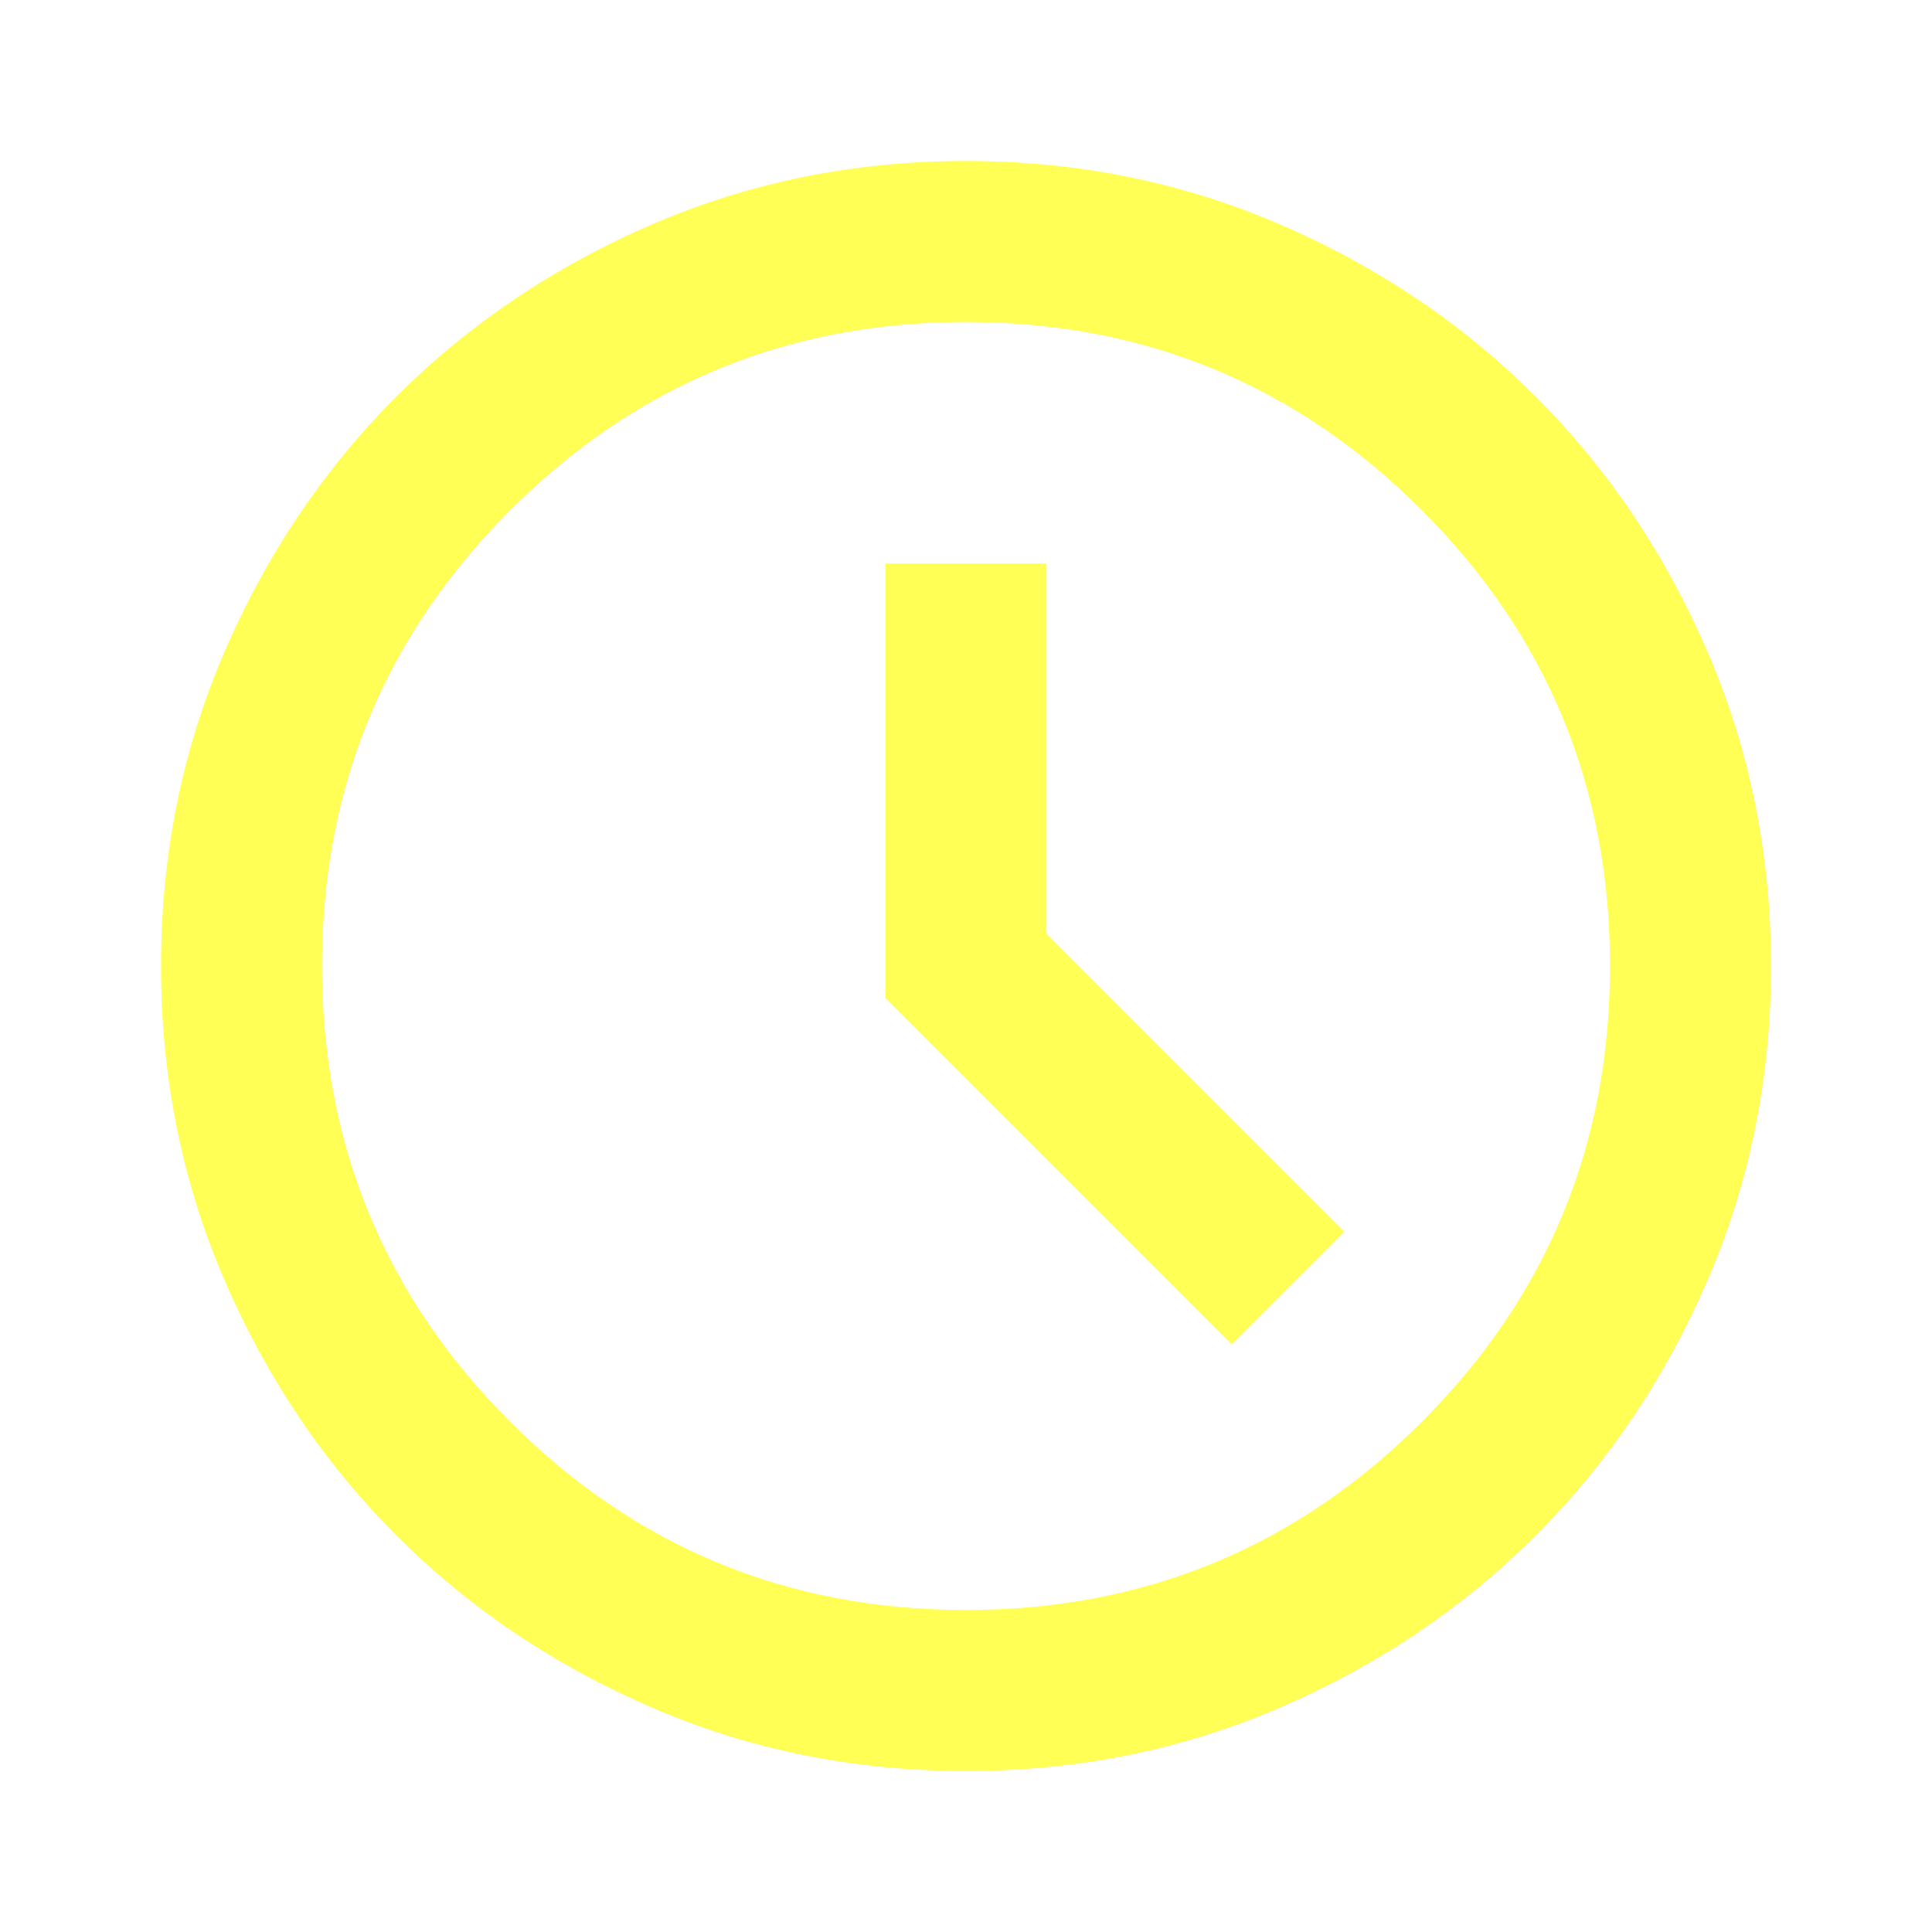
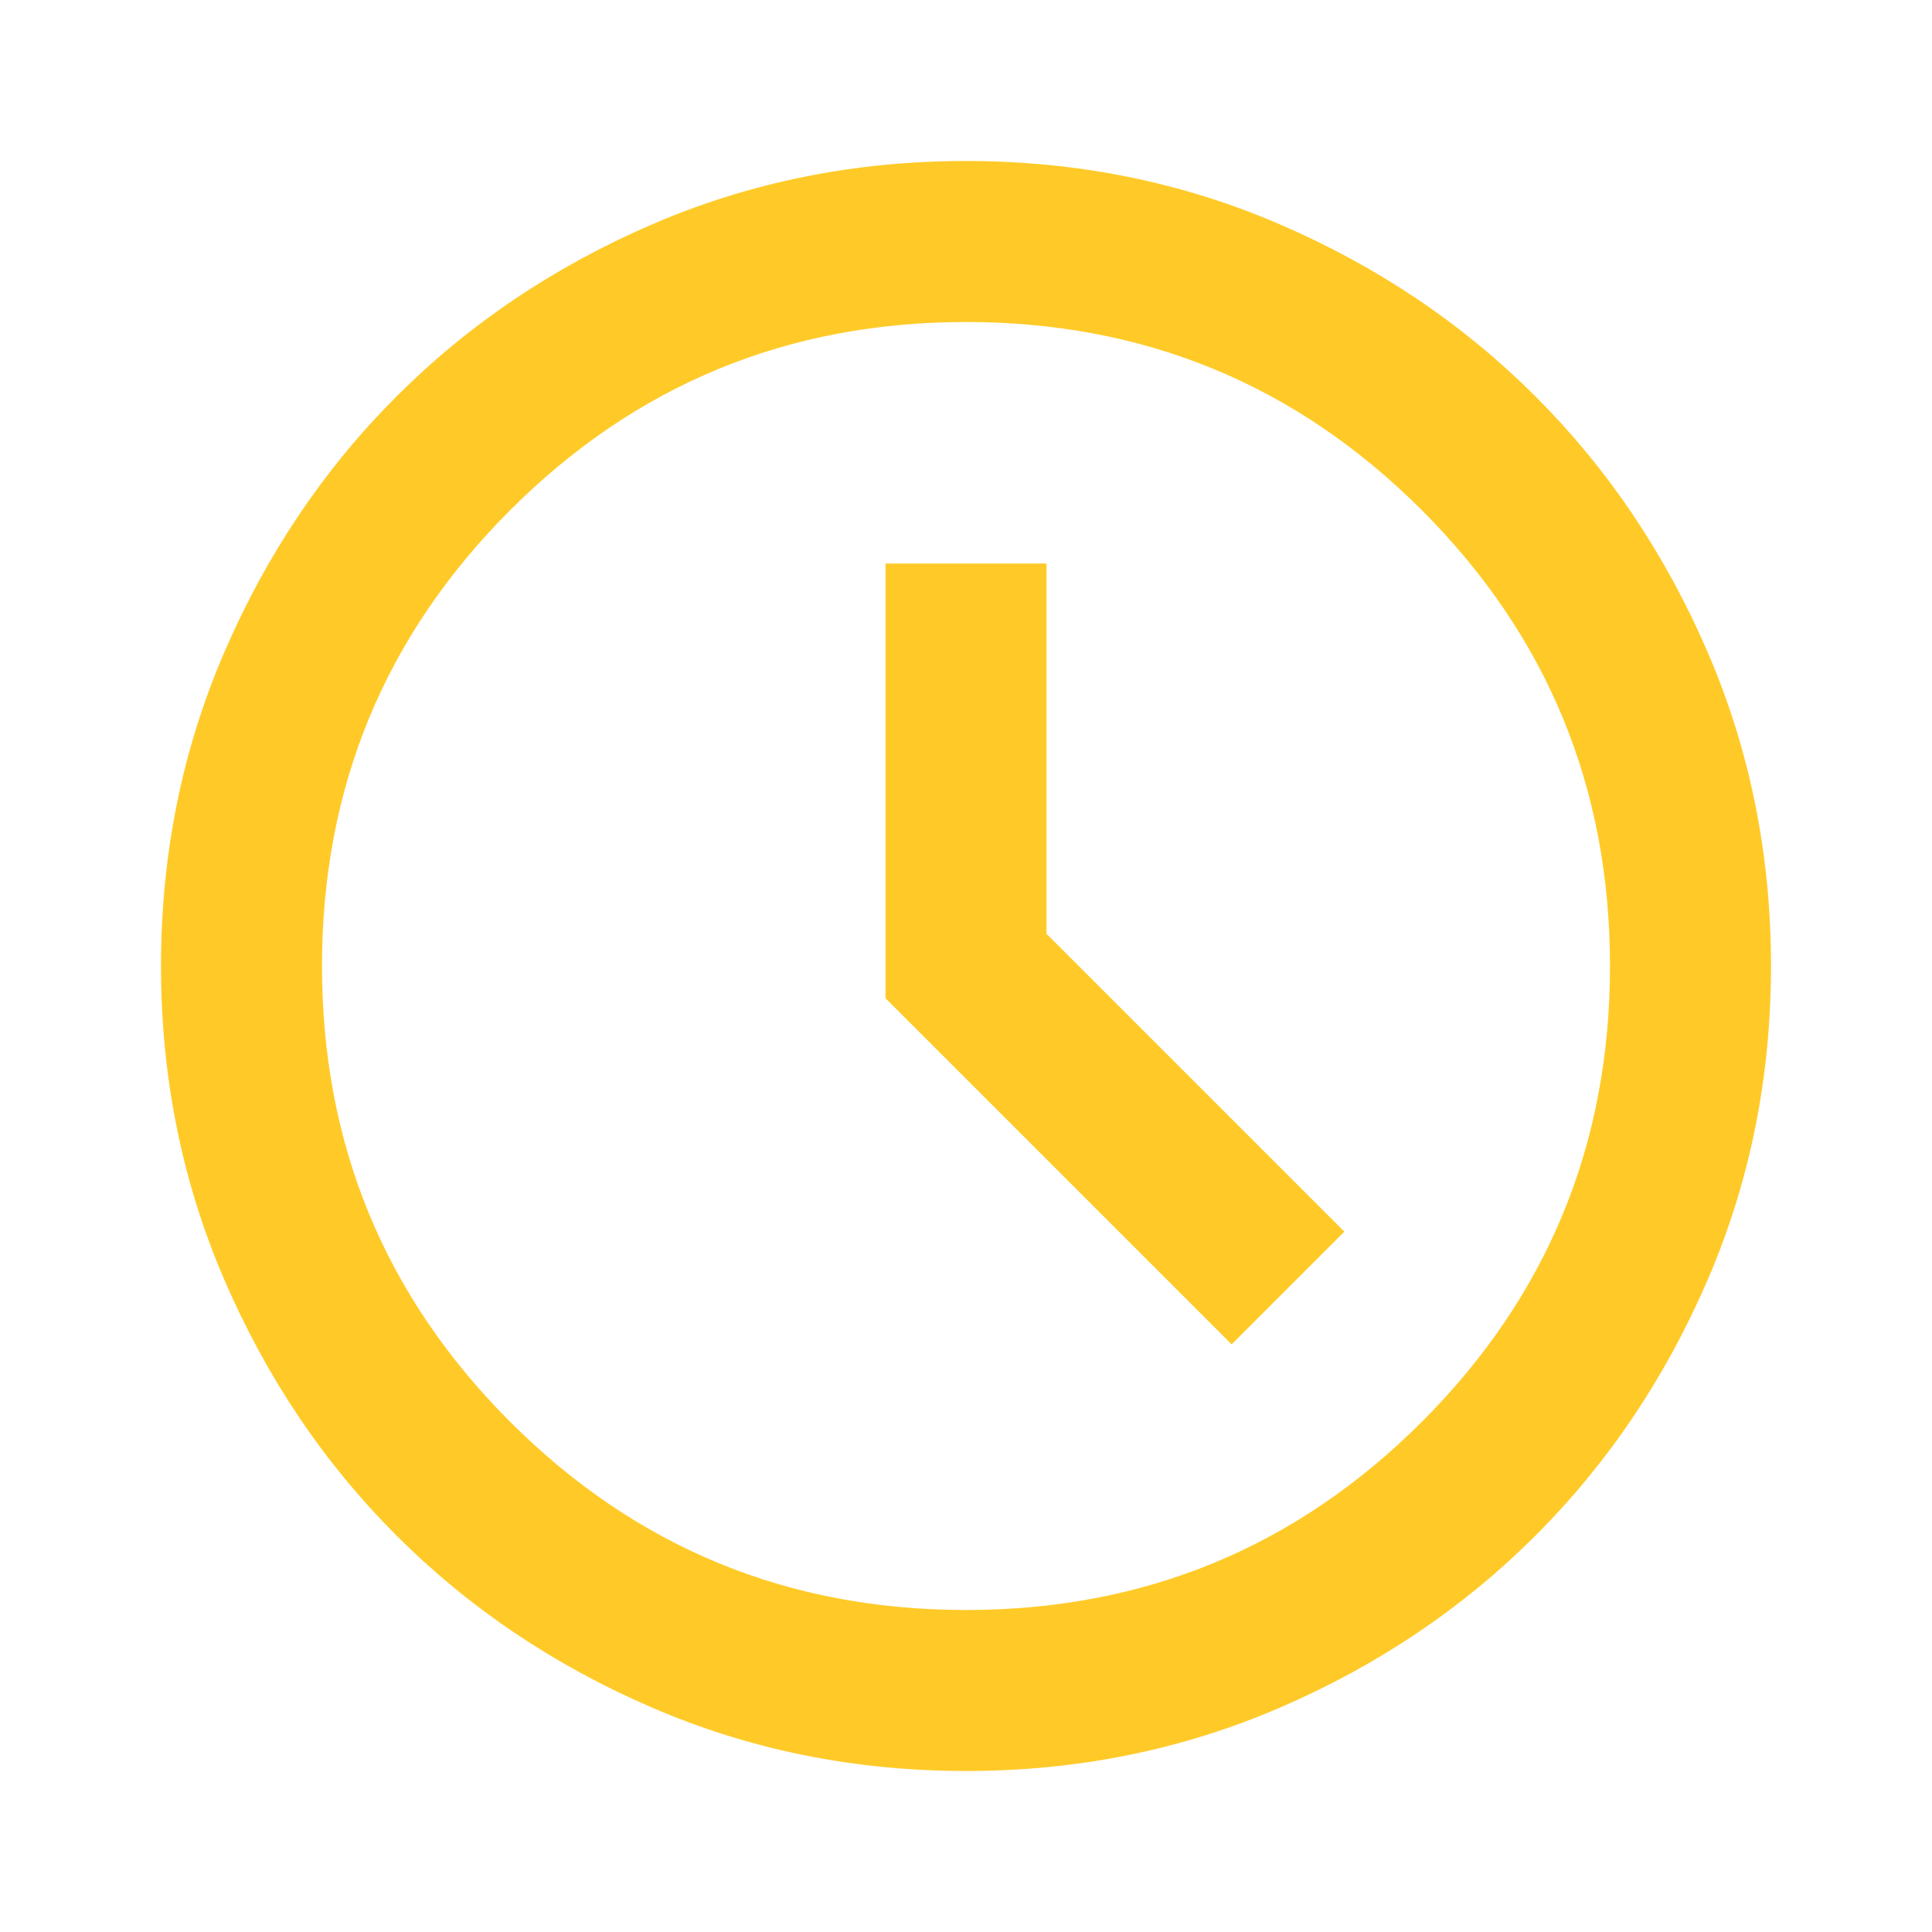
- <svg xmlns="http://www.w3.org/2000/svg" height="24px" viewBox="0 -960 960 960" width="24px" fill="#FFFF55">
+ <svg xmlns="http://www.w3.org/2000/svg" height="24px" viewBox="0 -960 960 960" width="24px" fill="#FFCA28">
  <path d="m612-292 56-56-148-148v-184h-80v216l172 172ZM480-80q-83 0-156-31.5T197-197q-54-54-85.5-127T80-480q0-83 31.5-156T197-763q54-54 127-85.5T480-880q83 0 156 31.5T763-763q54 54 85.5 127T880-480q0 83-31.5 156T763-197q-54 54-127 85.5T480-80Zm0-400Zm0 320q133 0 226.5-93.5T800-480q0-133-93.5-226.5T480-800q-133 0-226.5 93.5T160-480q0 133 93.5 226.5T480-160Z" />
</svg>
